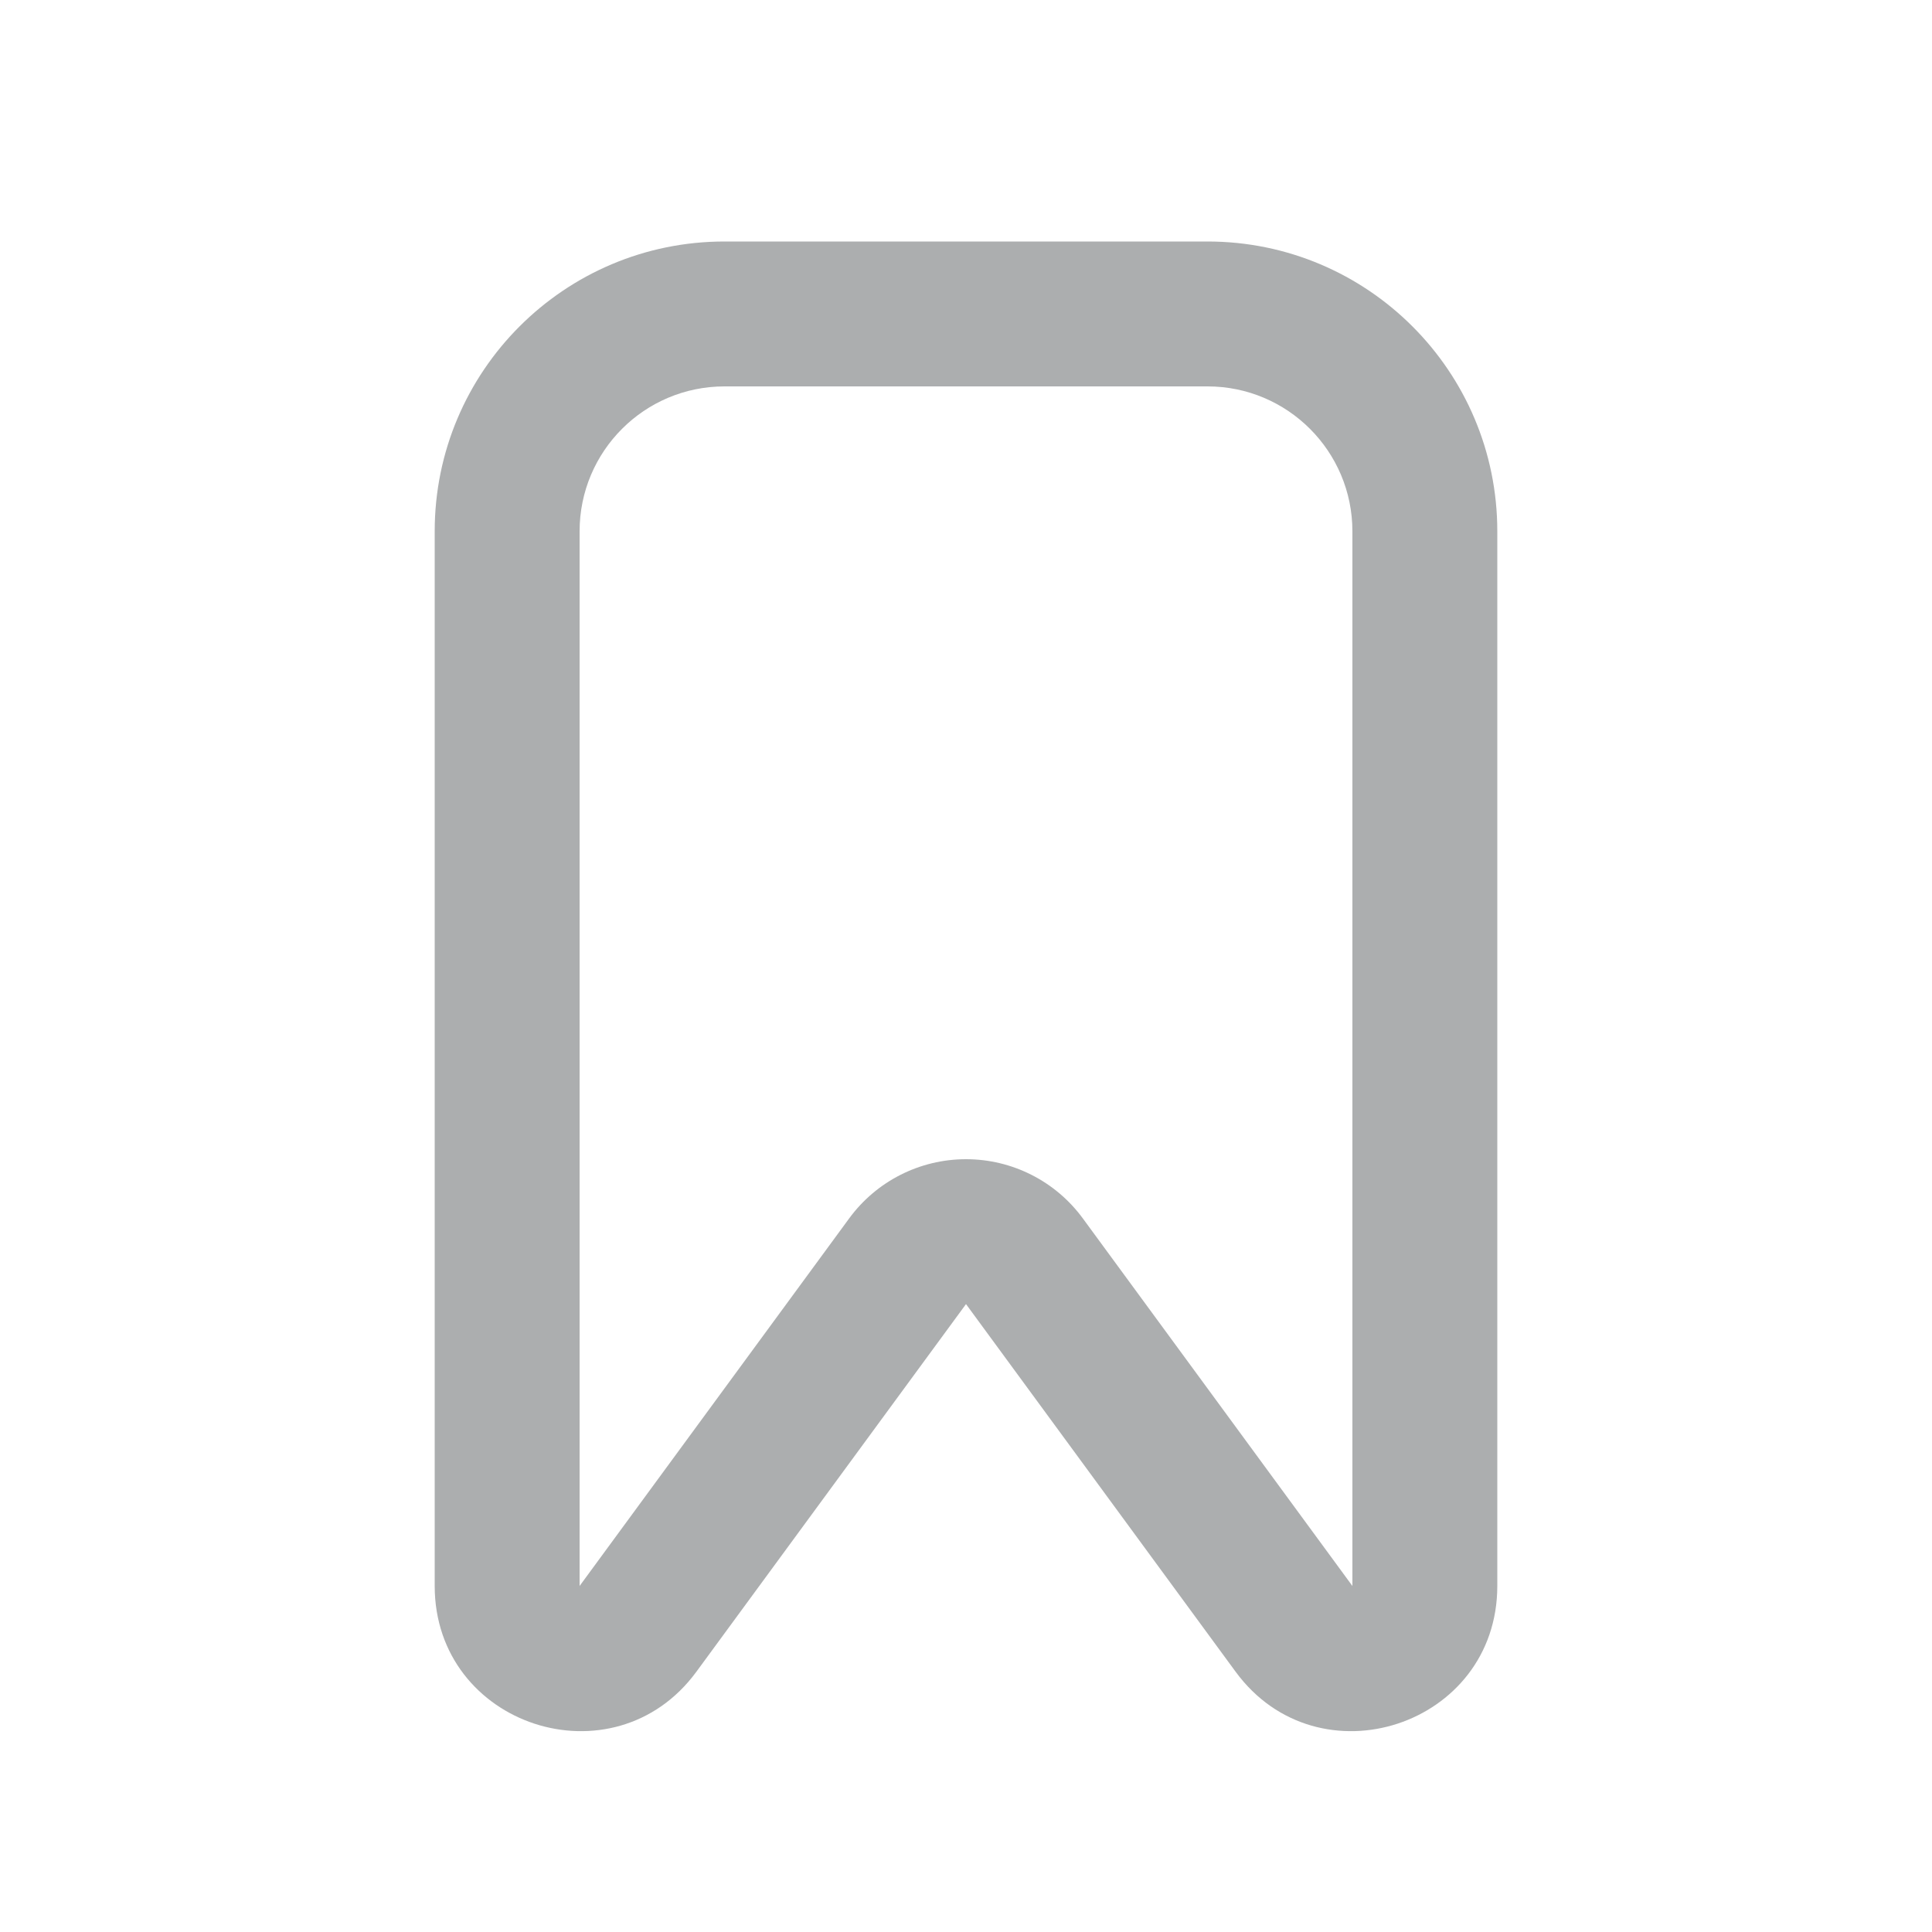
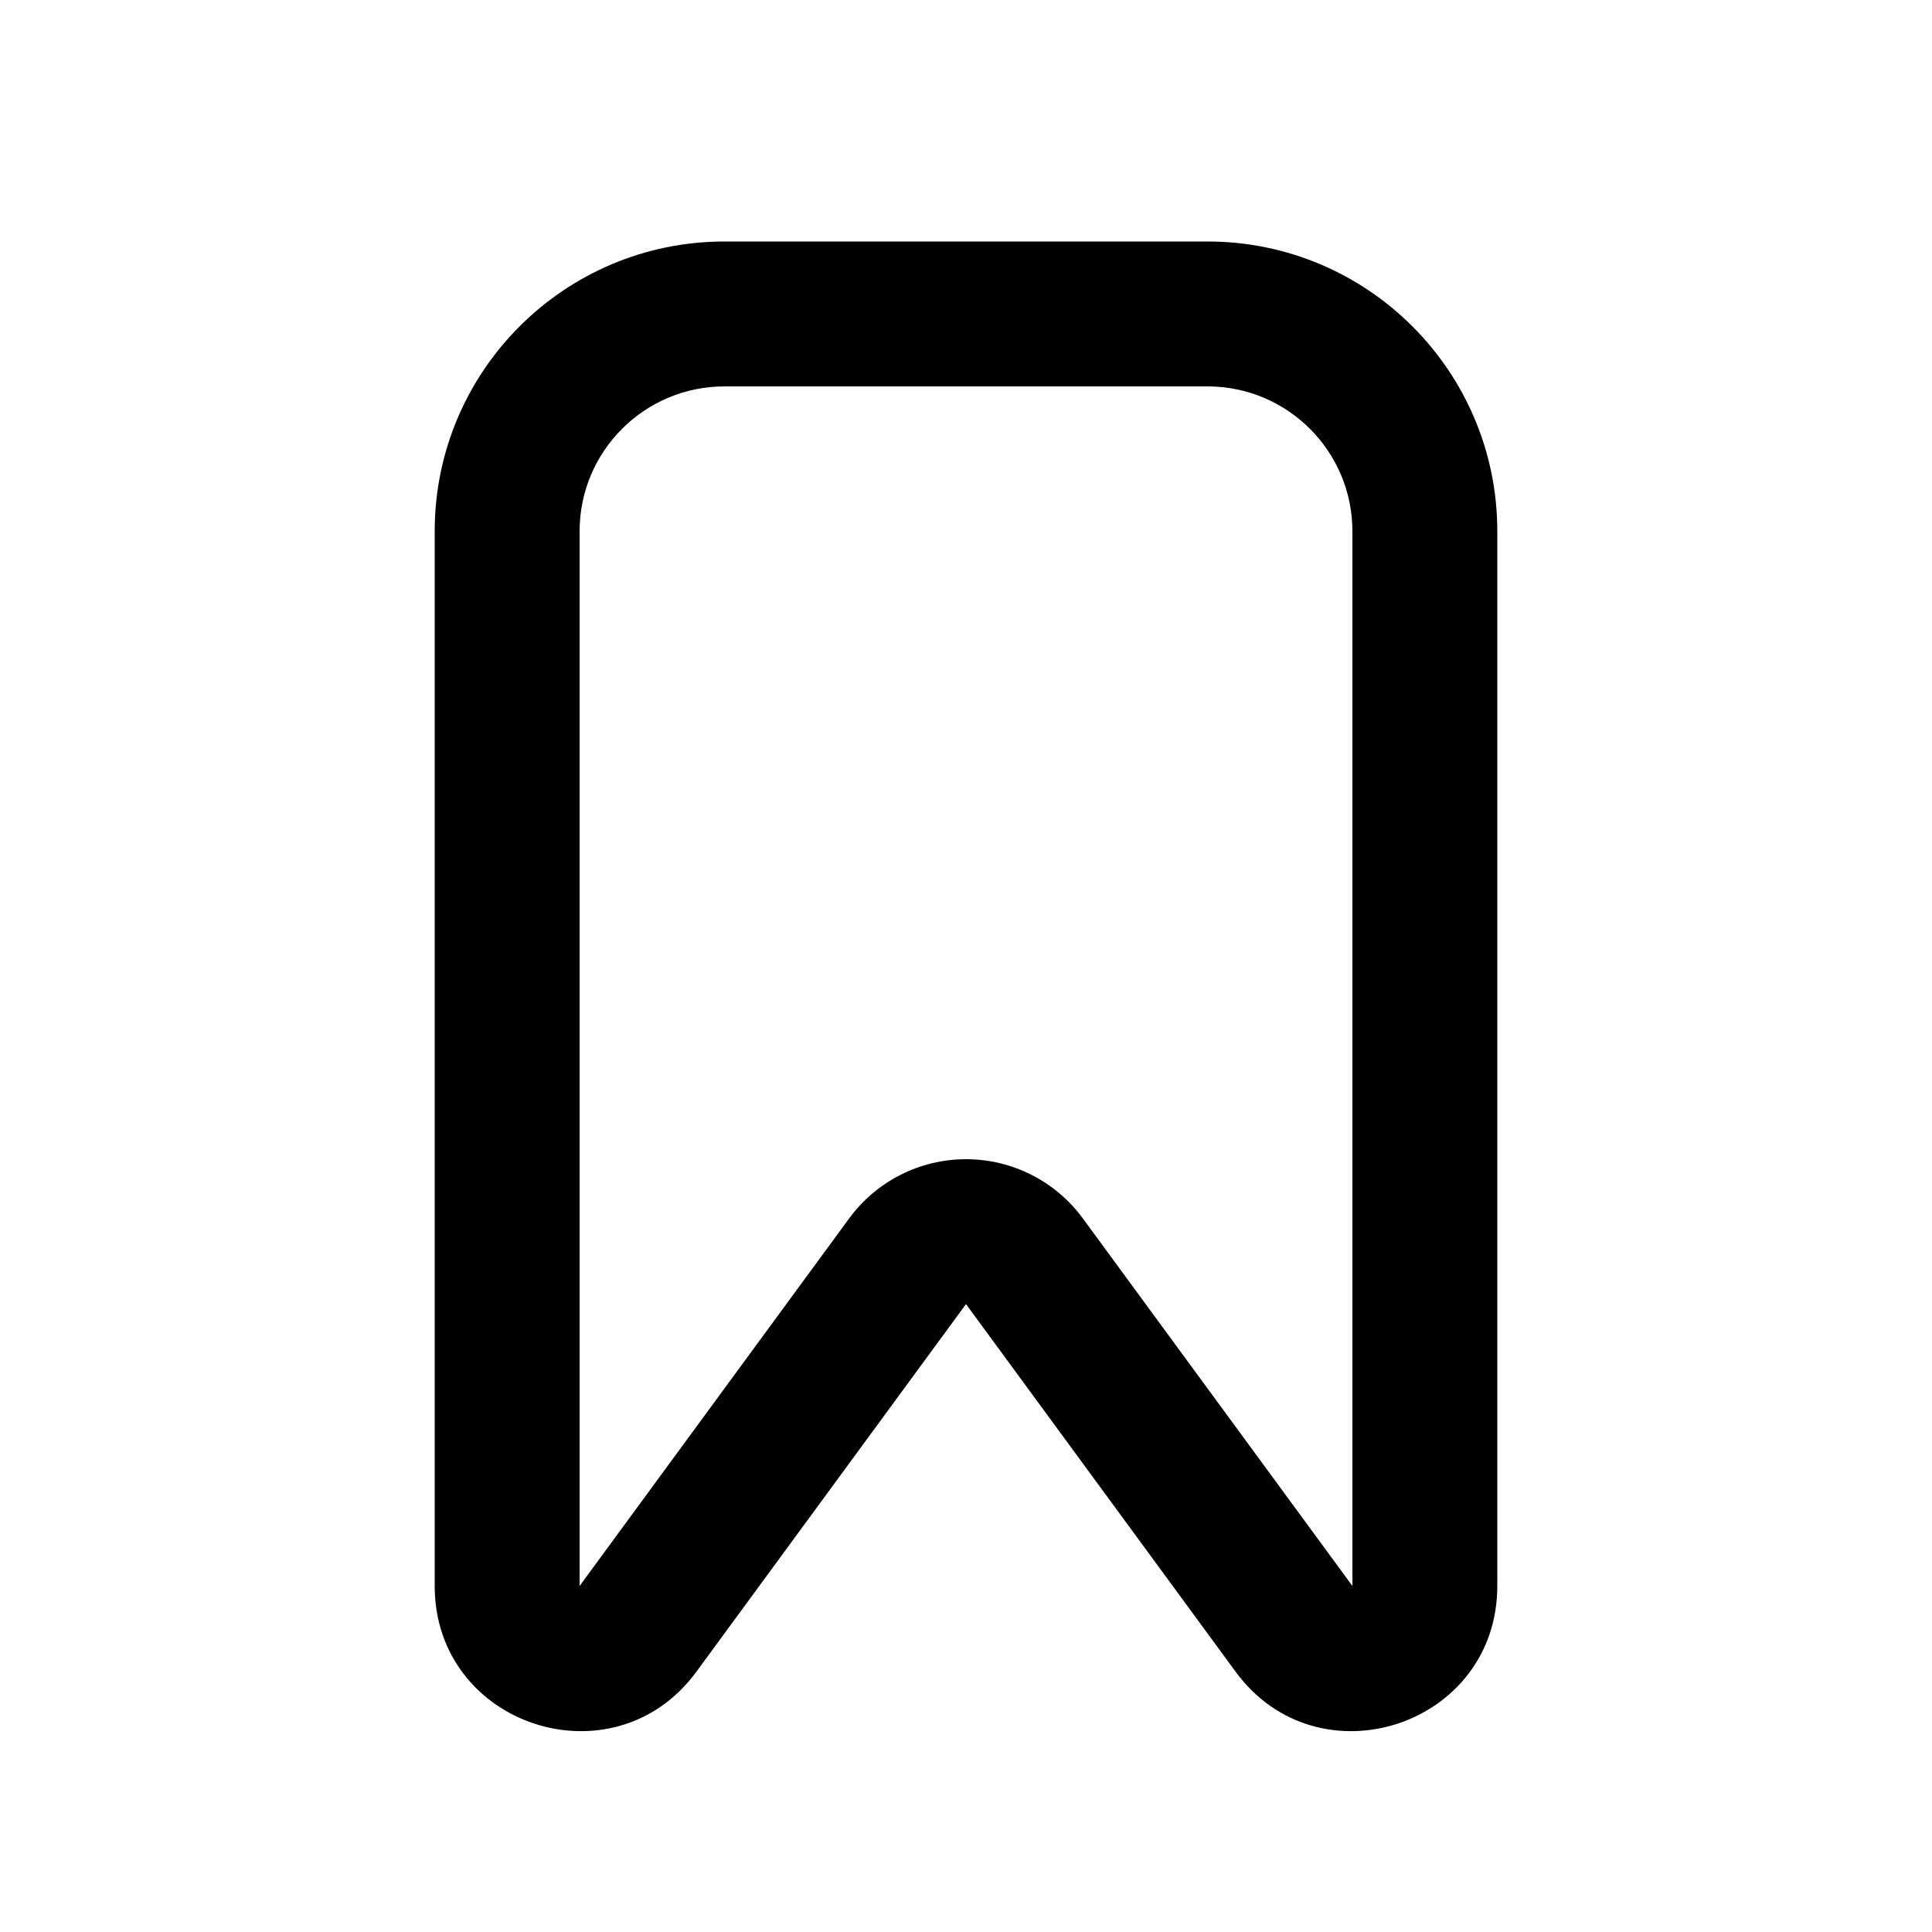
<svg xmlns="http://www.w3.org/2000/svg" width="40" height="40" viewBox="0 0 40 40" fill="none">
-   <path fill-rule="evenodd" clip-rule="evenodd" d="M20 24C20.956 24 21.854 24.455 22.419 25.226L28 32.836V11C28 9.343 26.657 8 25 8H15C13.343 8 12 9.343 12 11L12 32.836L17.581 25.226C18.146 24.455 19.044 24 20 24ZM20 27L14.419 34.61C12.705 36.948 9 35.736 9 32.836V11C9 7.686 11.686 5 15 5H25C28.314 5 31 7.686 31 11V32.836C31 35.736 27.295 36.948 25.581 34.61L20 27Z" fill="#ACAEAF" />
+   <path fill-rule="evenodd" clip-rule="evenodd" d="M20 24C20.956 24 21.854 24.455 22.419 25.226L28 32.836V11C28 9.343 26.657 8 25 8H15C13.343 8 12 9.343 12 11L12 32.836L17.581 25.226C18.146 24.455 19.044 24 20 24ZM20 27L14.419 34.61C12.705 36.948 9 35.736 9 32.836V11C9 7.686 11.686 5 15 5H25C28.314 5 31 7.686 31 11V32.836C31 35.736 27.295 36.948 25.581 34.61L20 27Z" fill="black" />
</svg>
